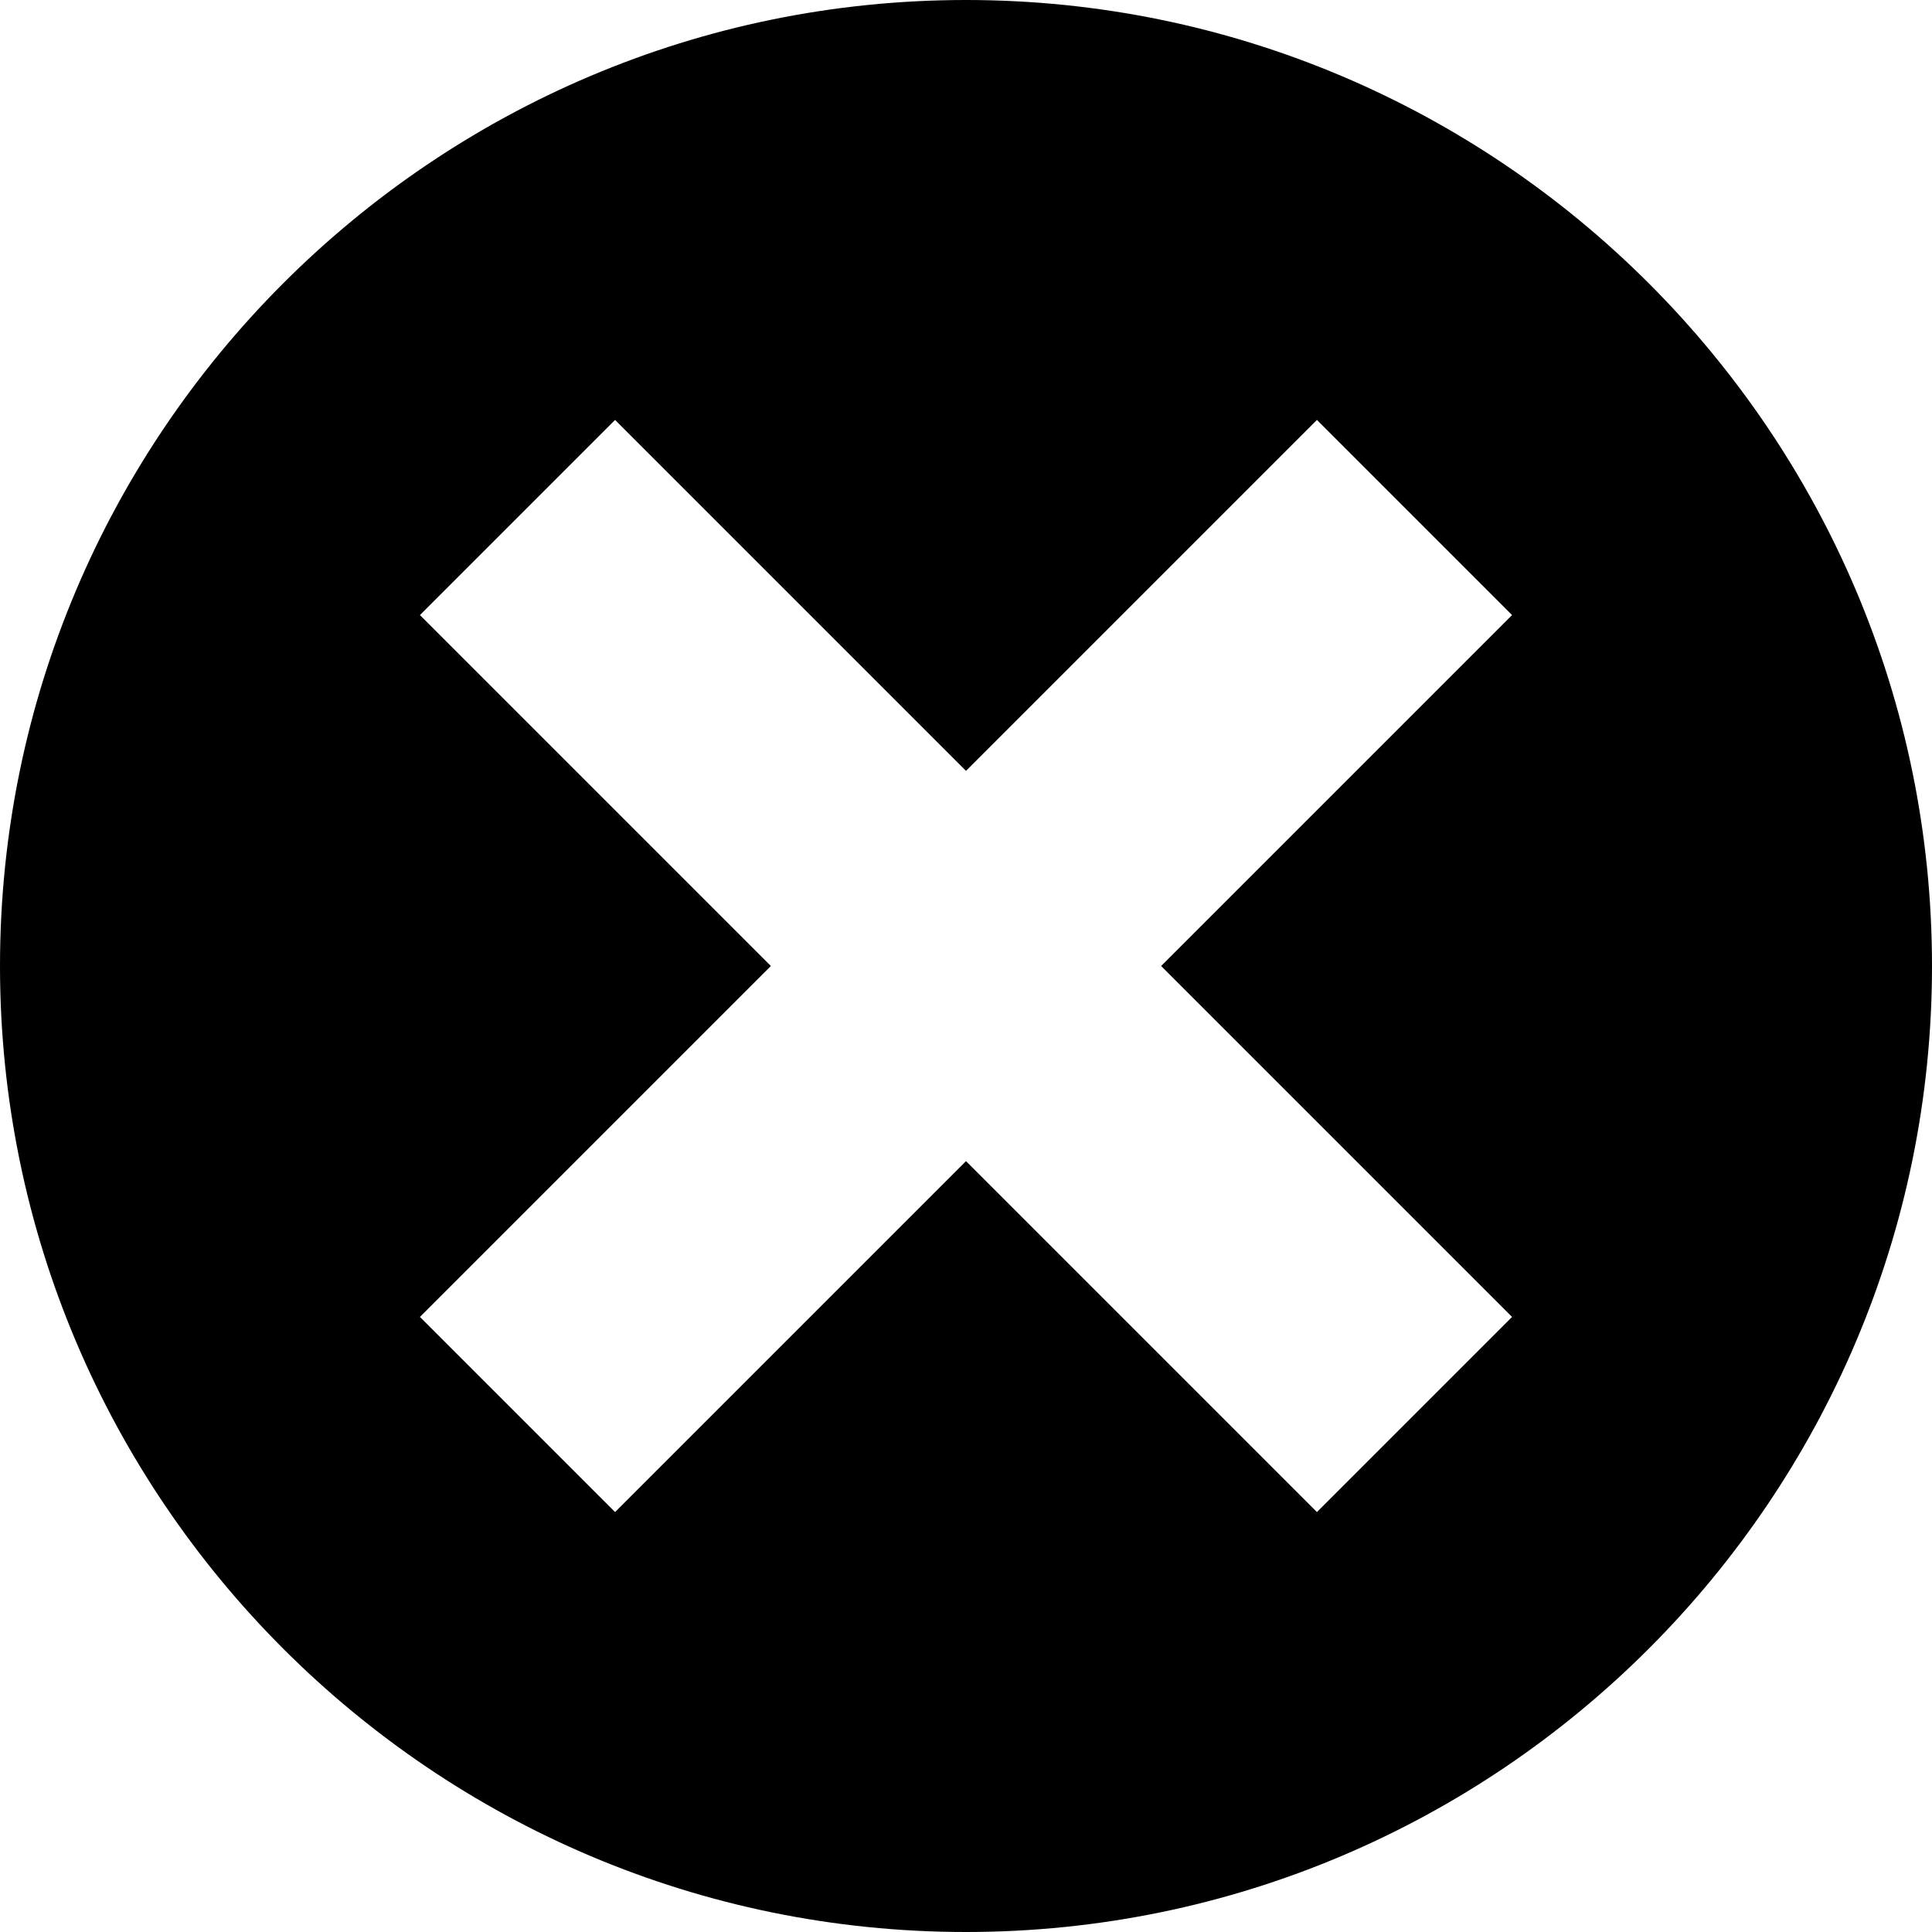
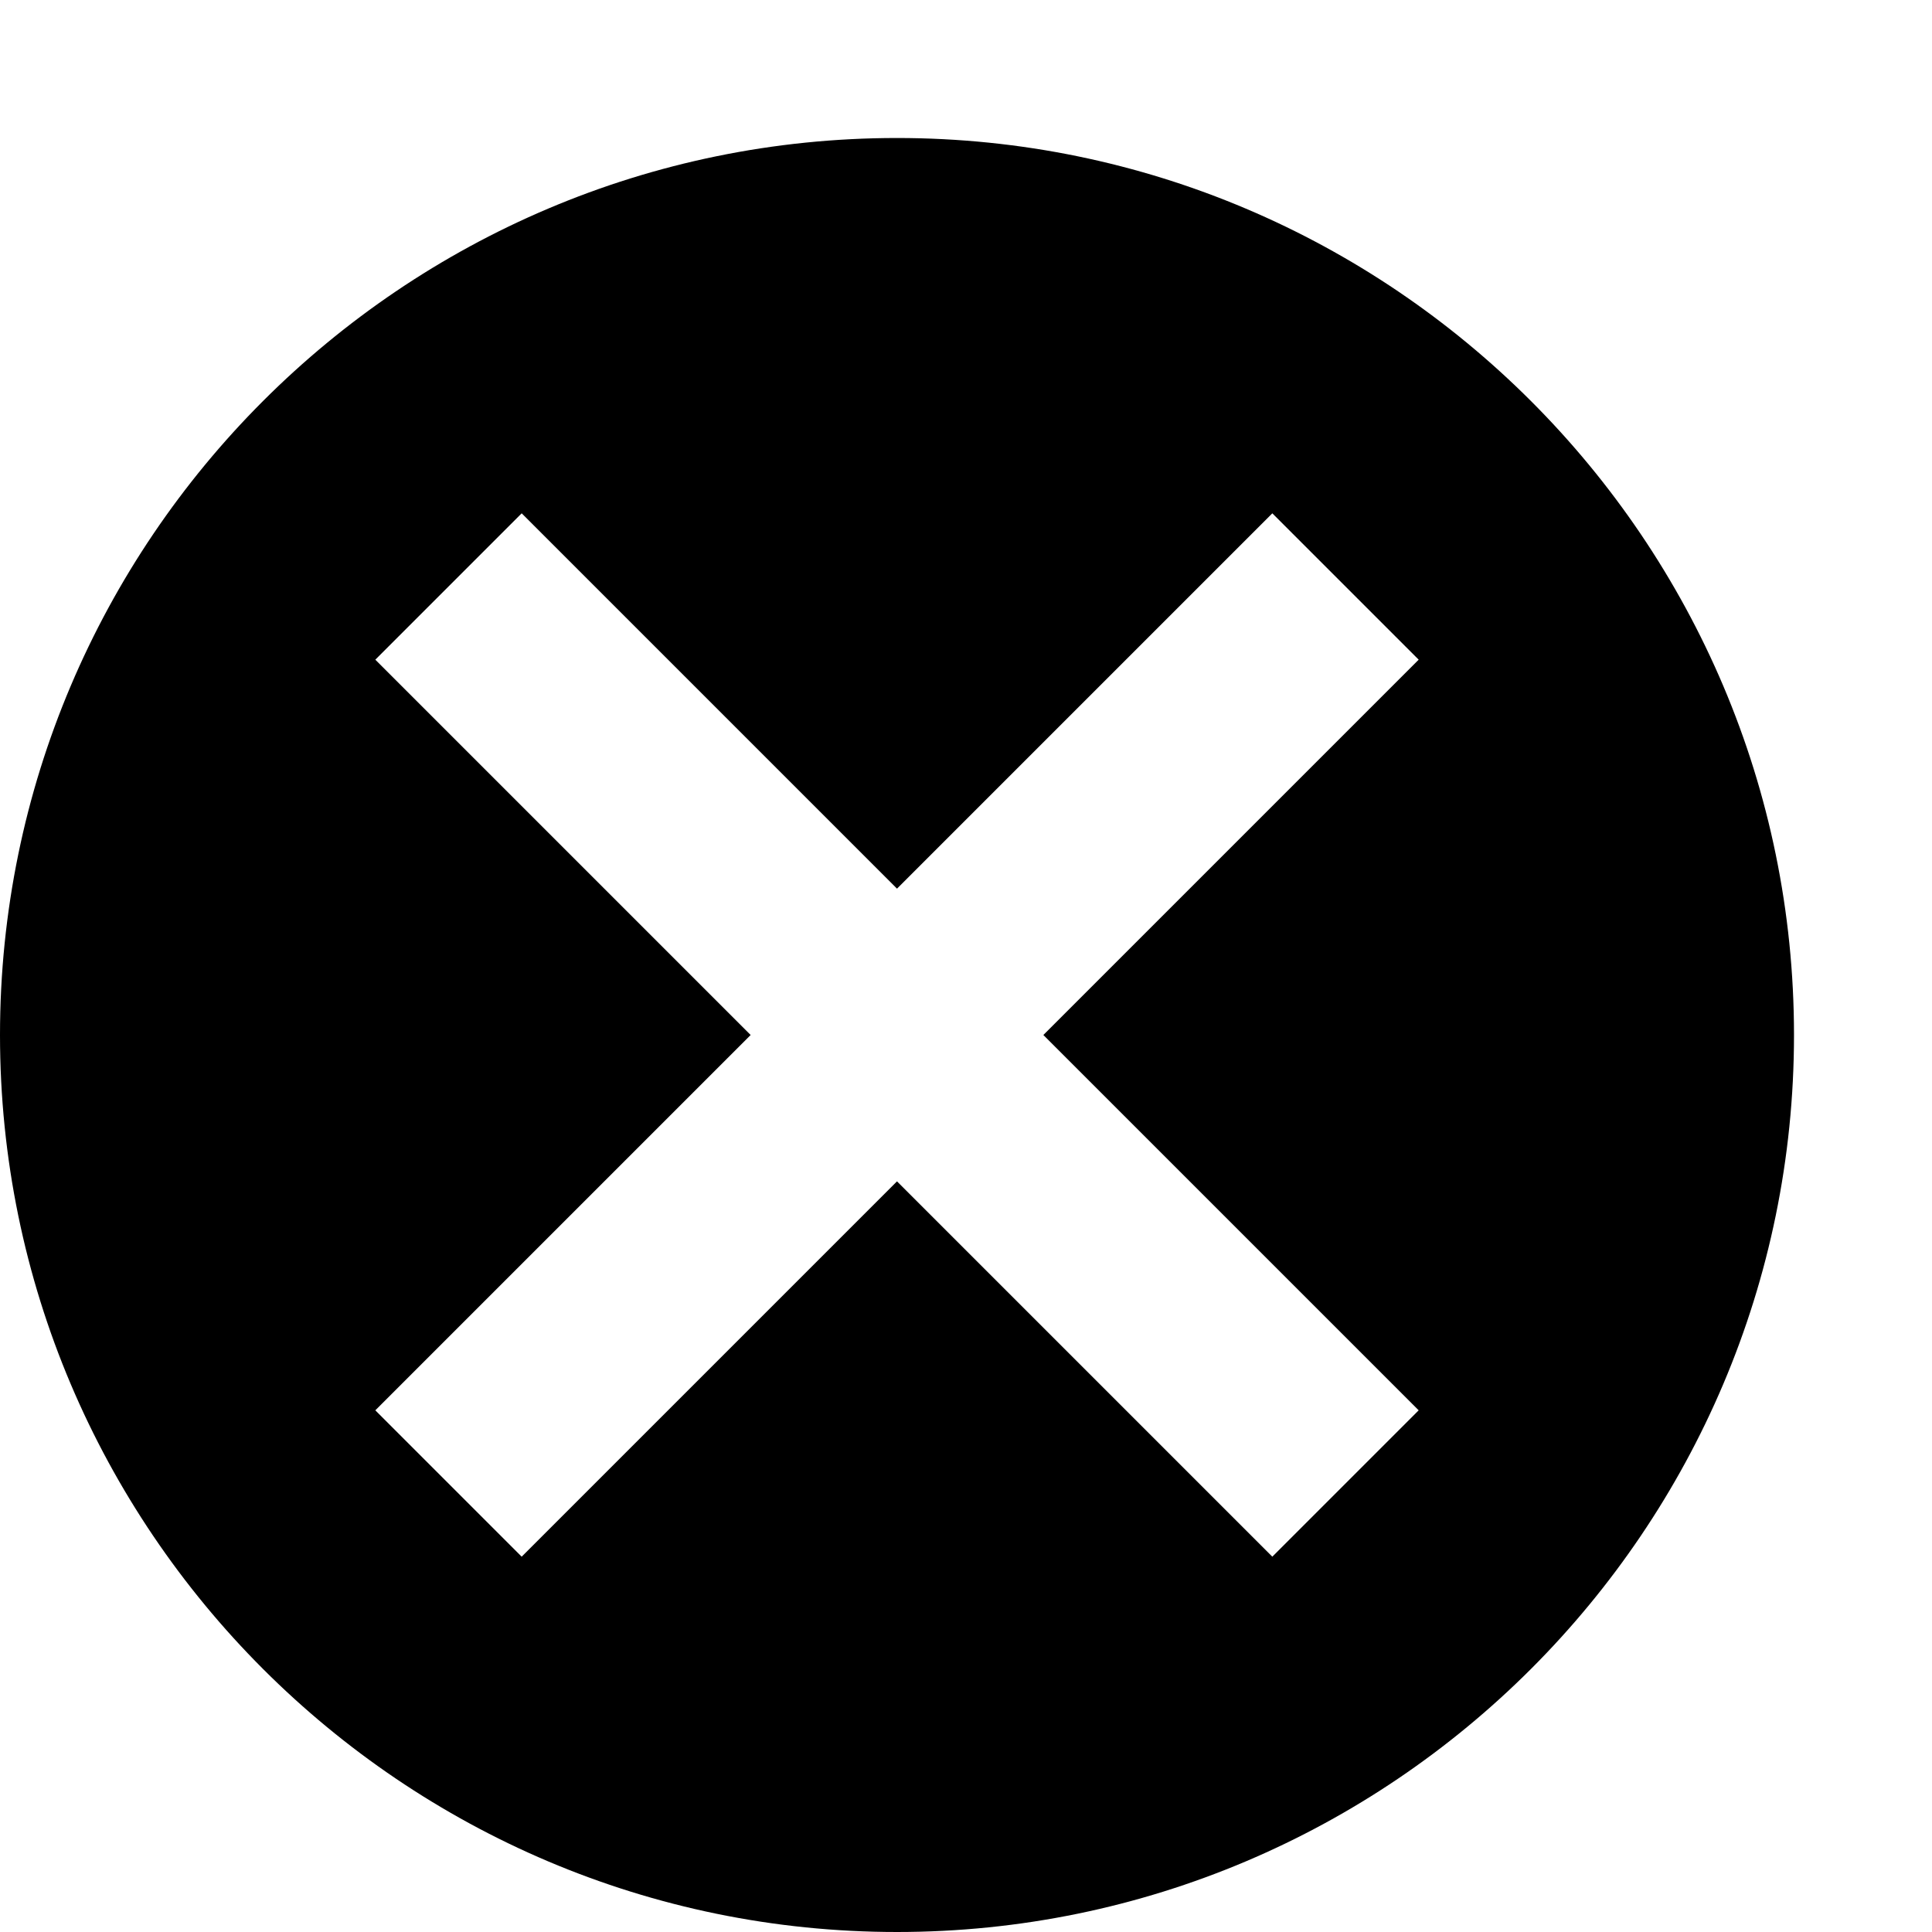
- <svg xmlns="http://www.w3.org/2000/svg" viewBox="-255 57 448 448">
-   <path d="M-31 57c-123.51 0-224 100.49-224 224s100.49 224 224 224 224-100.49 224-224-100.49-224-224-224zm126.625 305.375l-45.25 45.25-81.375-81.375-81.375 81.375-45.25-45.25 81.375-81.375-81.375-81.375 45.25-45.25 81.375 81.375 81.375-81.375 45.25 45.25-81.375 81.375 81.375 81.375z" />
+ <svg xmlns="http://www.w3.org/2000/svg" viewBox="0 0 448 448" enable-background="new 0 0 448 448">
+   <path d="M208 32c-114.687 0-208 93.313-208 208s93.313 208 208 208 208-93.313 208-208-93.312-208-208-208zm120.969 295.031l-33.938 33.938-87.031-87.031-87.031 87.031-33.938-33.938 87.032-87.031-87.031-87.031 33.938-33.938 87.03 87.032 87.031-87.031 33.938 33.938-87.031 87.03 87.031 87.031z" />
</svg>
